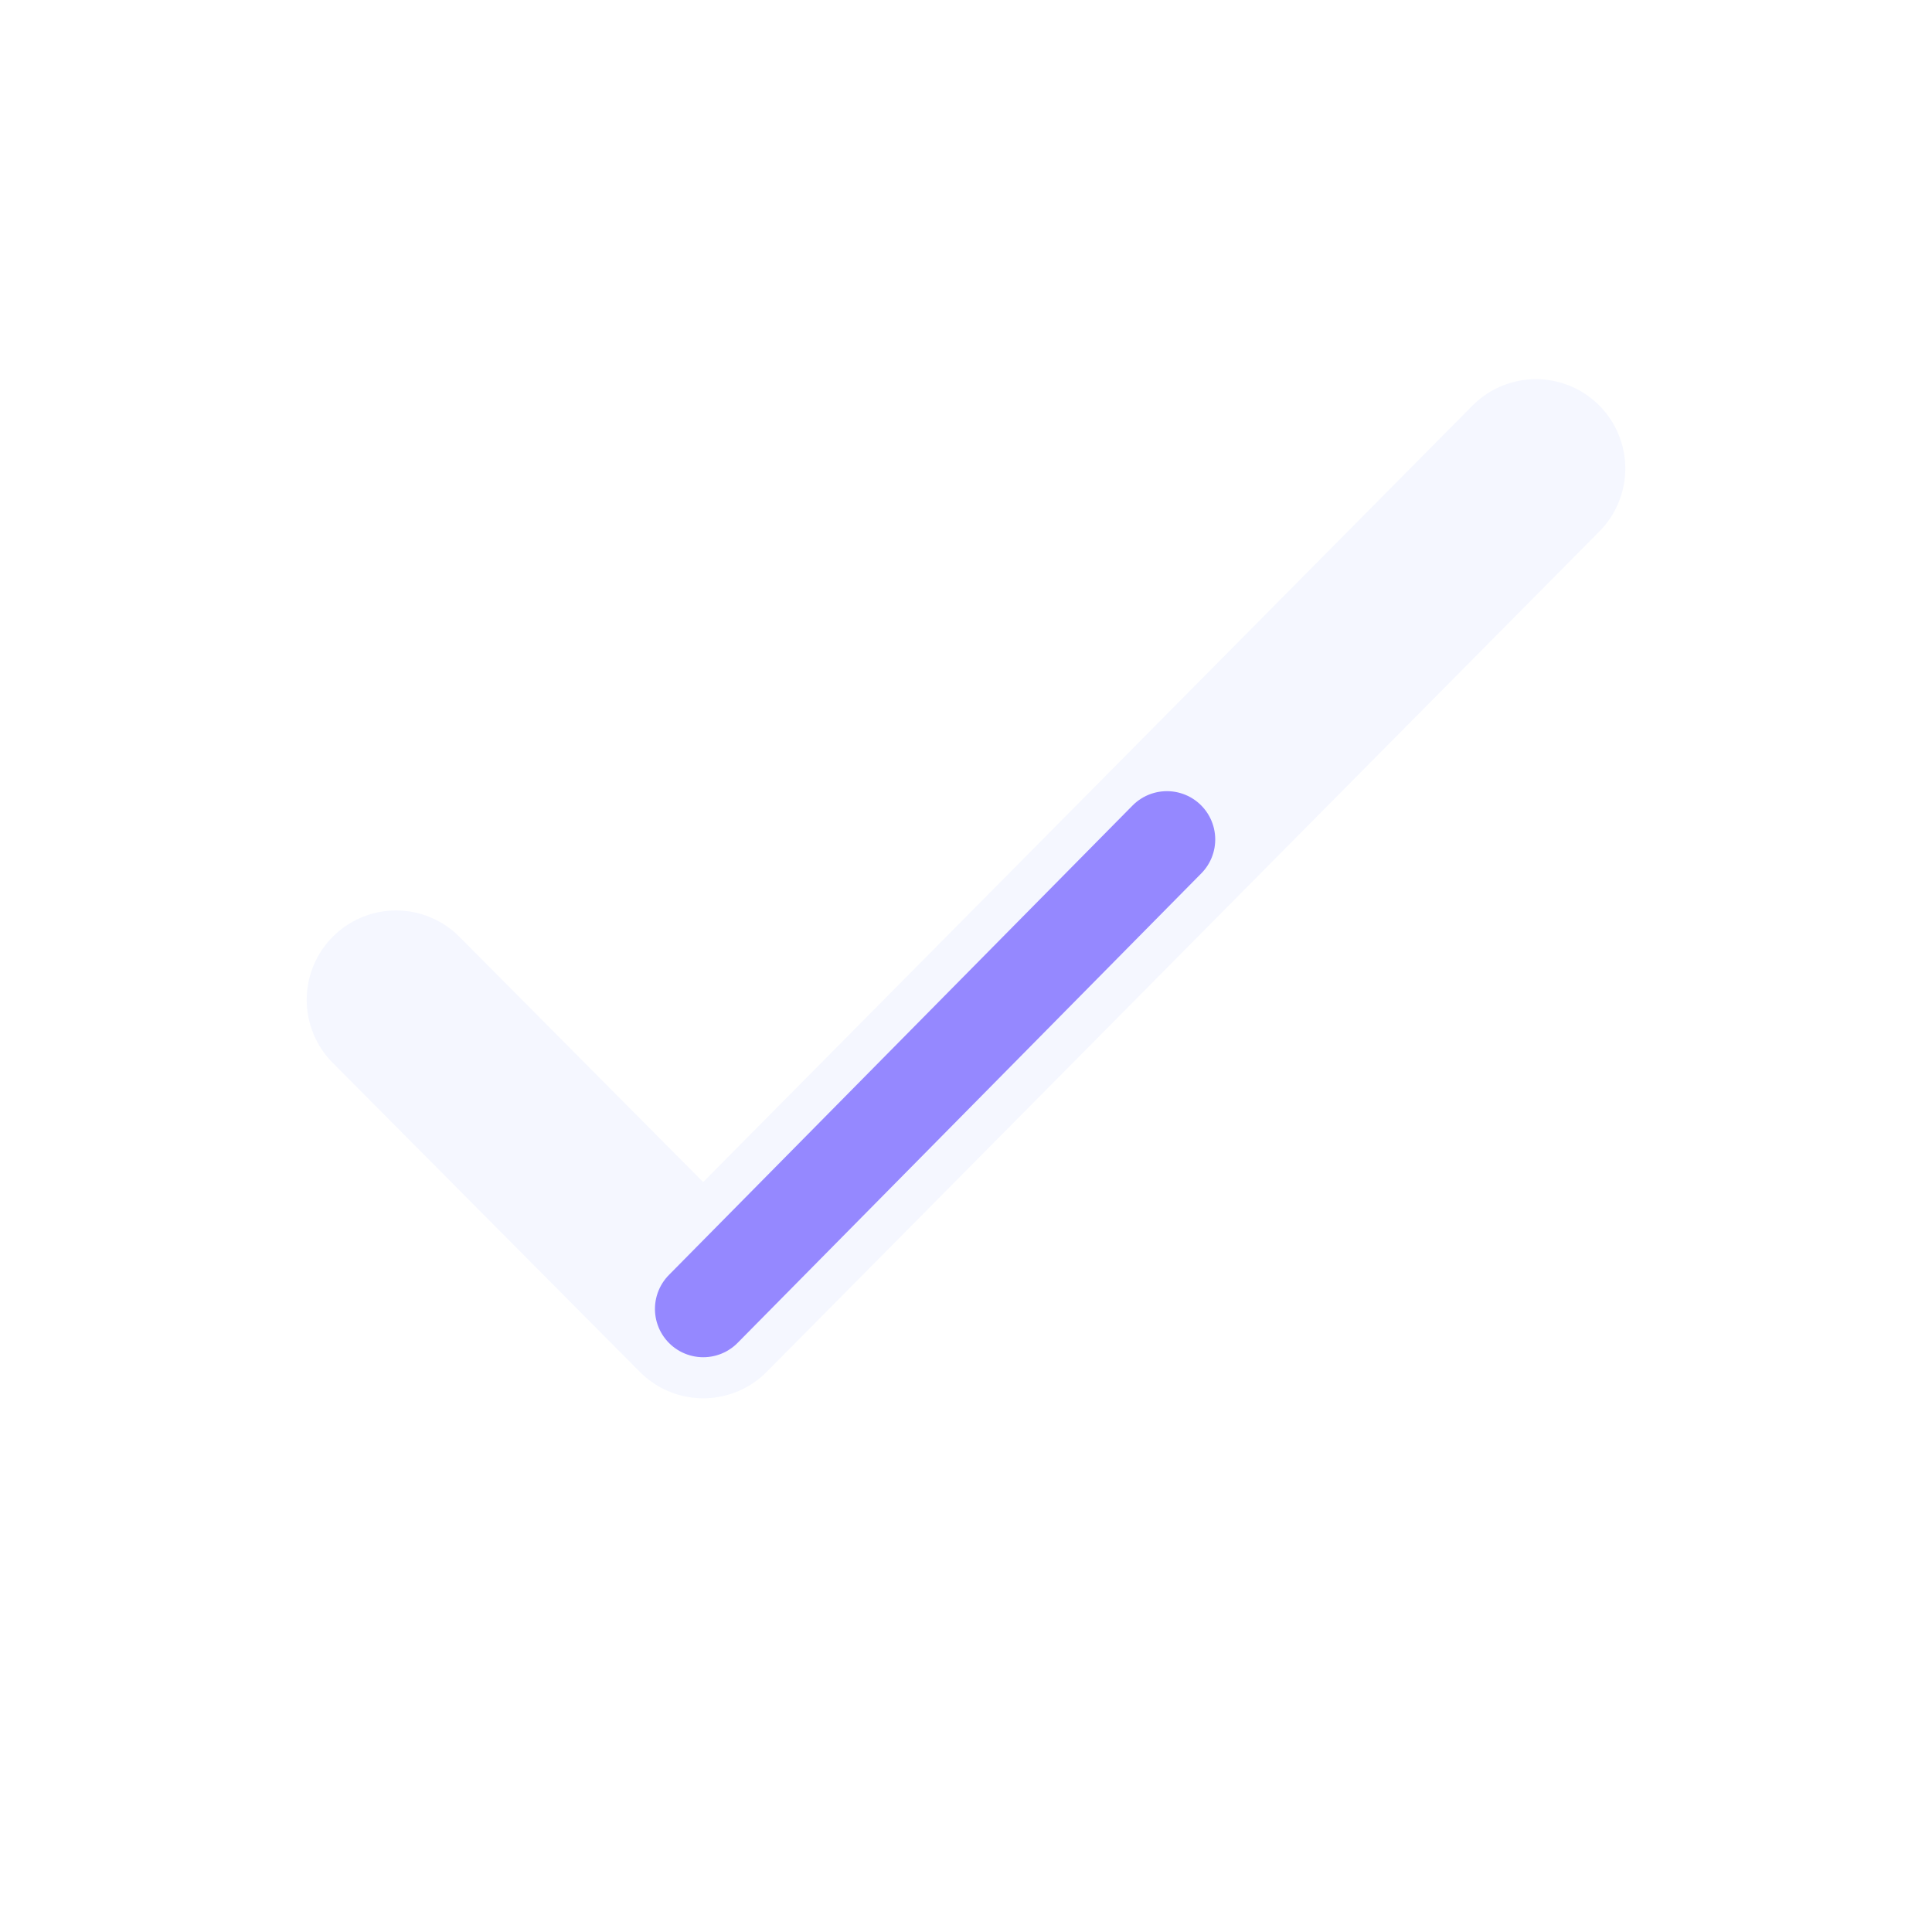
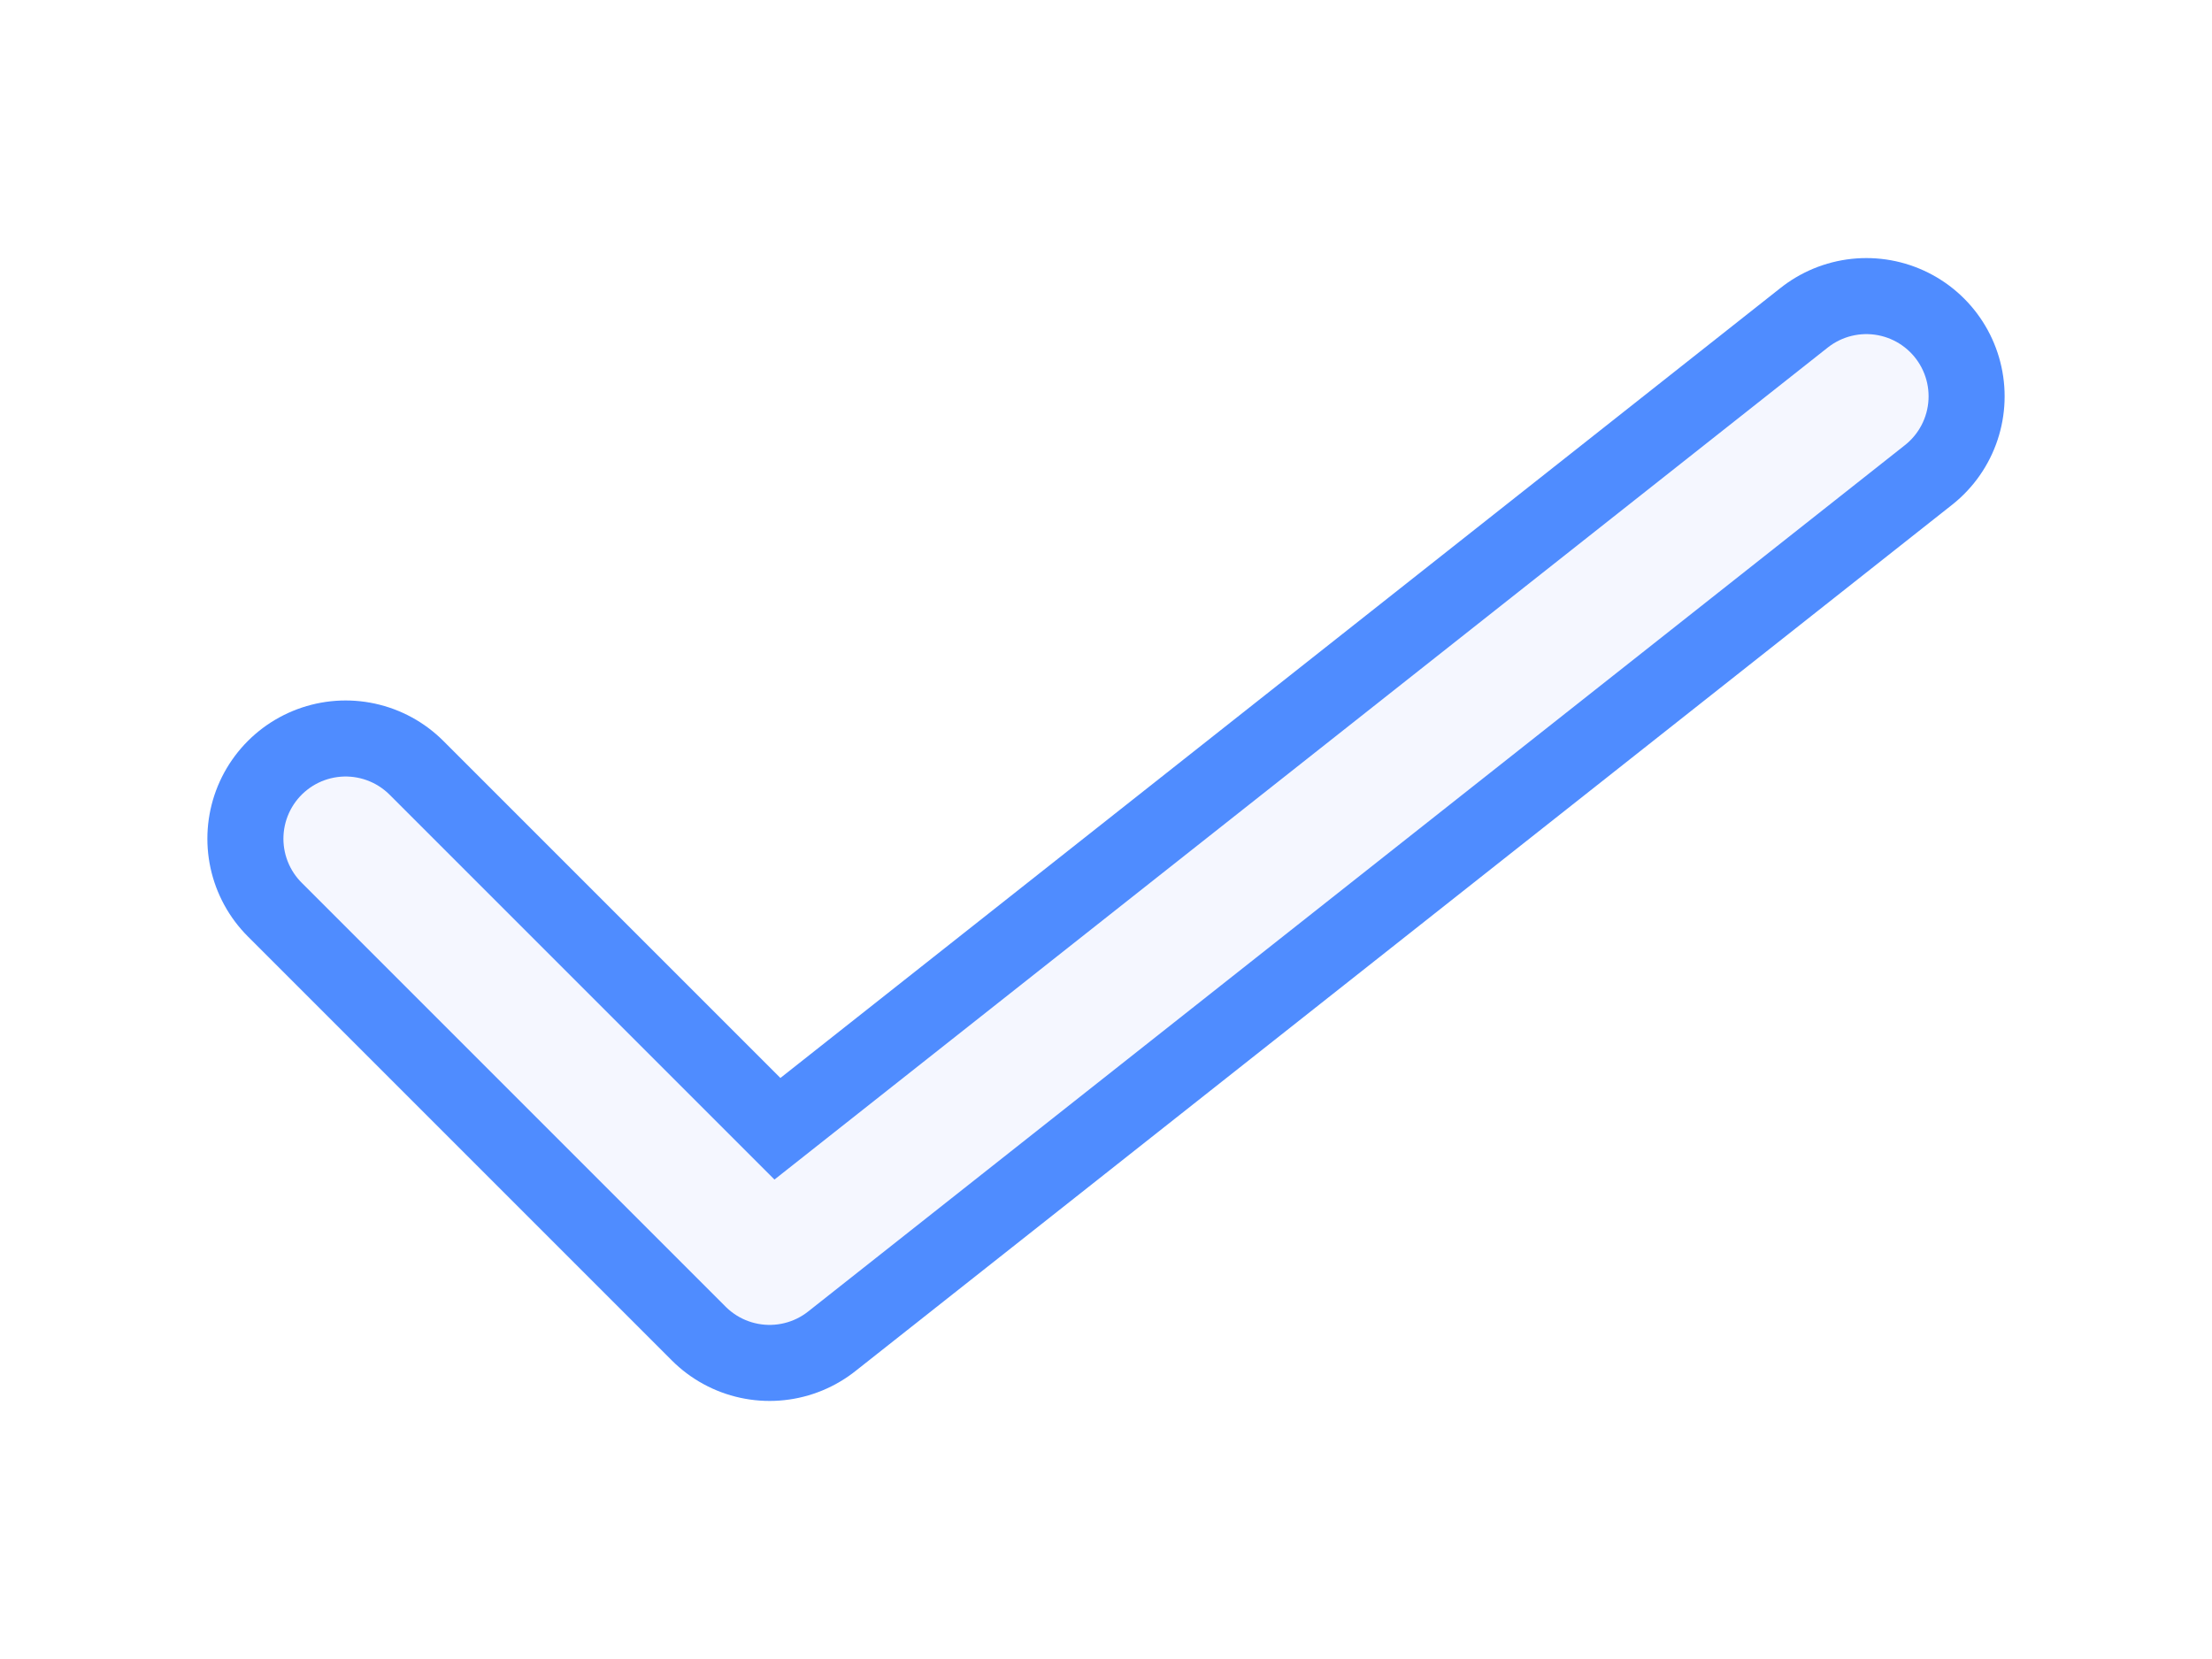
- <svg xmlns="http://www.w3.org/2000/svg" width="20" height="20" viewBox="0 0 20 20" fill="none">
-   <path d="m4.1 10.35 3.18 3.2 8.62-8.7" stroke="#F5F7FF" stroke-width="1.85" stroke-linecap="round" stroke-linejoin="round" />
-   <path d="m7.28 13.55 4.8-4.86" stroke="#8B7CFF" stroke-width="1" stroke-linecap="round" opacity=".9" />
+ <svg xmlns="http://www.w3.org/2000/svg" width="24" height="18" viewBox="0 0 24 18" fill="none">
+   <path d="M3.75 9.1 8.35 13.7 20.25 4.3" stroke="#4F8CFF" stroke-width="3" stroke-linecap="round" stroke-linejoin="round" />
+   <path d="M3.75 9.1 8.35 13.7 20.25 4.3" stroke="#F5F7FF" stroke-width="1.35" stroke-linecap="round" stroke-linejoin="round" />
</svg>
